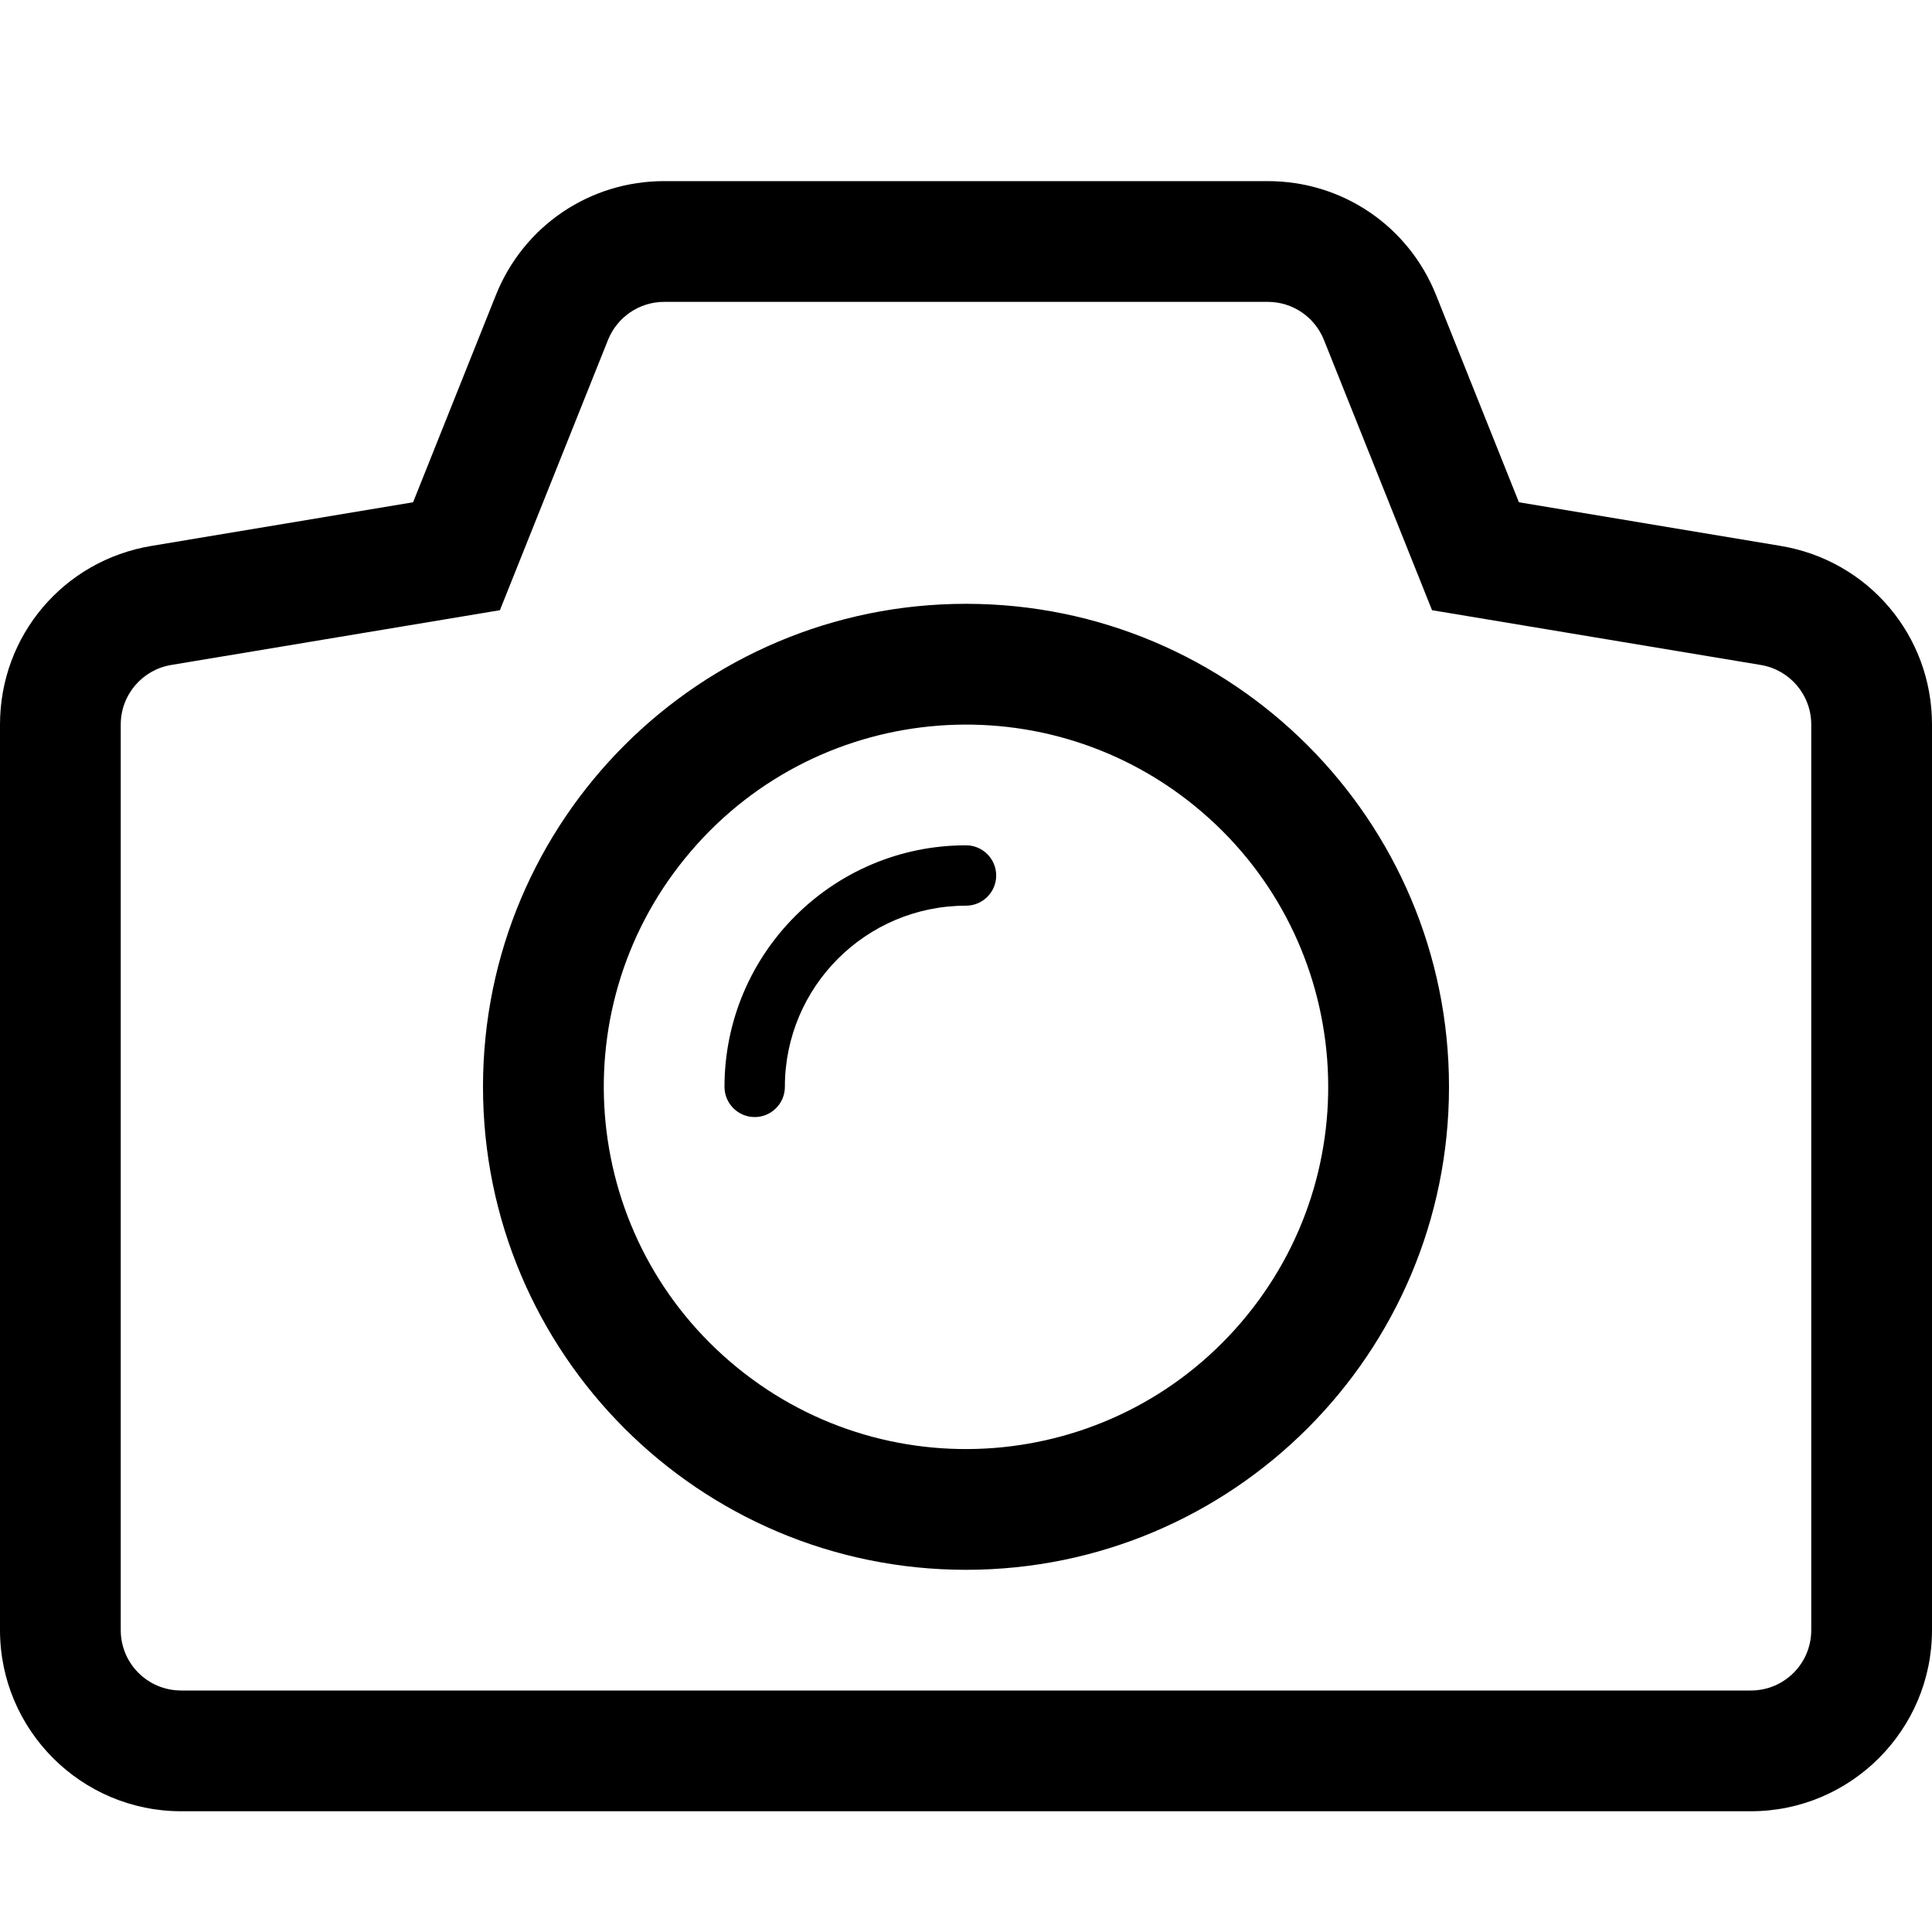
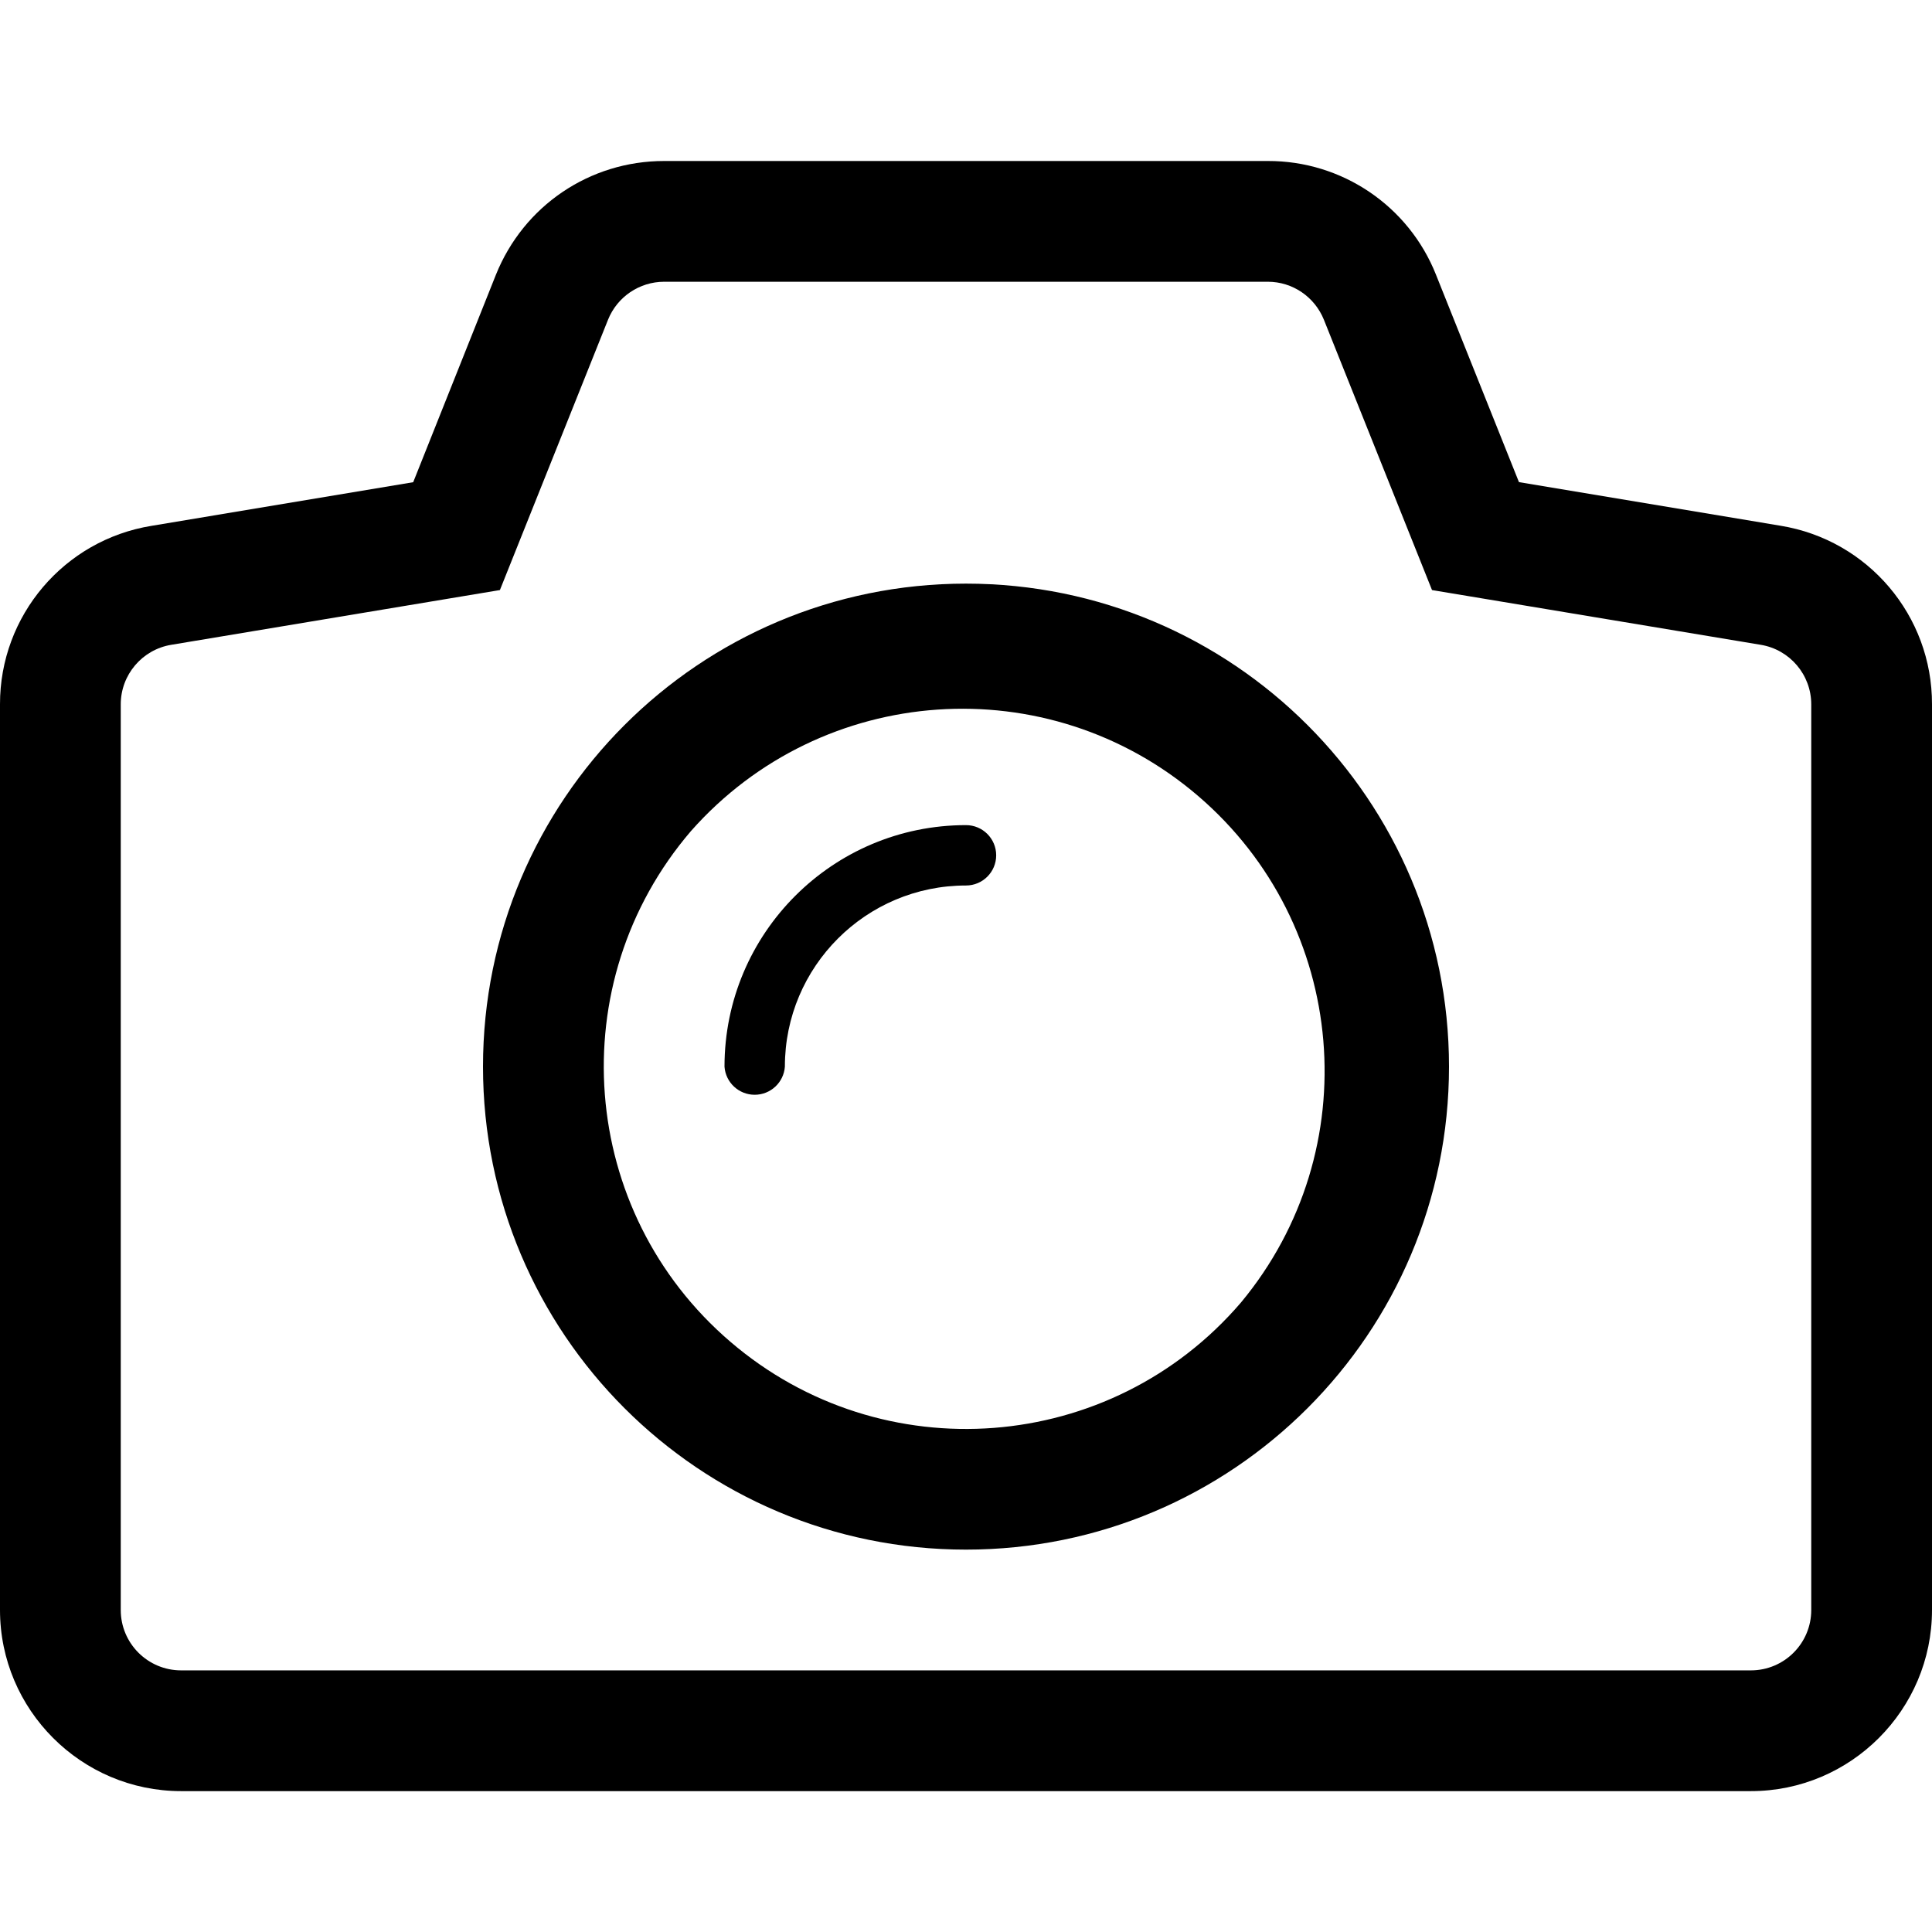
- <svg xmlns="http://www.w3.org/2000/svg" version="1.1" width="32" height="32" viewBox="0 0 32 32">
-   <path d="M16 10.001c-4.419 0-8 3.581-8 8s3.581 8 8 8c4.418 0 8-3.582 8-8s-3.582-8-8-8zM20.555 21.906c-2.156 2.516-5.943 2.807-8.459 0.65-2.517-2.156-2.807-5.944-0.65-8.459 2.155-2.517 5.943-2.807 8.459-0.65 2.515 2.155 2.806 5.944 0.65 8.459zM16 14.001c0.276 0 0.5 0.224 0.5 0.5s-0.224 0.5-0.5 0.5c-1.657 0-2.999 1.343-3 2.999v0.002c0 0.275-0.224 0.5-0.5 0.5s-0.5-0.225-0.5-0.5v-0.002c0.001-2.208 1.791-3.999 4-3.999zM29.492 9.042l-4.334-0.723-1.373-3.434c-0.459-1.145-1.553-1.885-2.785-1.885h-10c-1.232 0-2.326 0.74-2.786 1.886l-1.372 3.433-4.333 0.723c-1.454 0.241-2.509 1.485-2.509 2.958v15c0 1.654 1.346 3 3 3h26c1.654 0 3-1.346 3-3v-15c0-1.473-1.055-2.717-2.508-2.958zM30 27c0 0.553-0.447 1-1 1h-26c-0.553 0-1-0.447-1-1v-15c0-0.489 0.354-0.906 0.836-0.986l5.444-0.907 1.791-4.478c0.153-0.379 0.52-0.629 0.929-0.629h10c0.408 0 0.775 0.249 0.928 0.629l1.791 4.478 5.445 0.907c0.482 0.080 0.836 0.497 0.836 0.986v15z" />
+ <svg xmlns="http://www.w3.org/2000/svg" viewBox="0 0 24 24" fill-rule="evenodd" clip-rule="evenodd" stroke-linejoin="round" stroke-miterlimit="2">
+   <path d="M12 7.25a6 6 0 00-6 6 6 6 0 106-6zm3.416 8.93a4.498 4.498 0 01-6.344.487 4.498 4.498 0 01-.488-6.344 4.5 4.5 0 016.832 5.857zM12 10.25a.375.375 0 010 .75 2.25 2.25 0 00-2.25 2.25v.001a.376.376 0 01-.75 0v-.001a3 3 0 013-3zm10.119-3.719l-3.25-.542-1.03-2.575A2.24 2.24 0 0015.75 2h-7.5c-.924 0-1.745.555-2.09 1.414L5.133 5.99l-3.25.542A2.242 2.242 0 000 8.75V20c0 1.24 1.01 2.25 2.25 2.25h19.5c1.24 0 2.25-1.01 2.25-2.25V8.75a2.242 2.242 0 00-1.881-2.219zM22.5 20a.75.75 0 01-.75.75H2.25A.75.75 0 011.5 20V8.75a.75.75 0 01.627-.74l4.083-.68 1.343-3.358A.752.752 0 018.25 3.5h7.5c.306 0 .581.187.696.472l1.343 3.358 4.084.68a.75.75 0 01.627.74V20z" fill-rule="nonzero" />
</svg>
